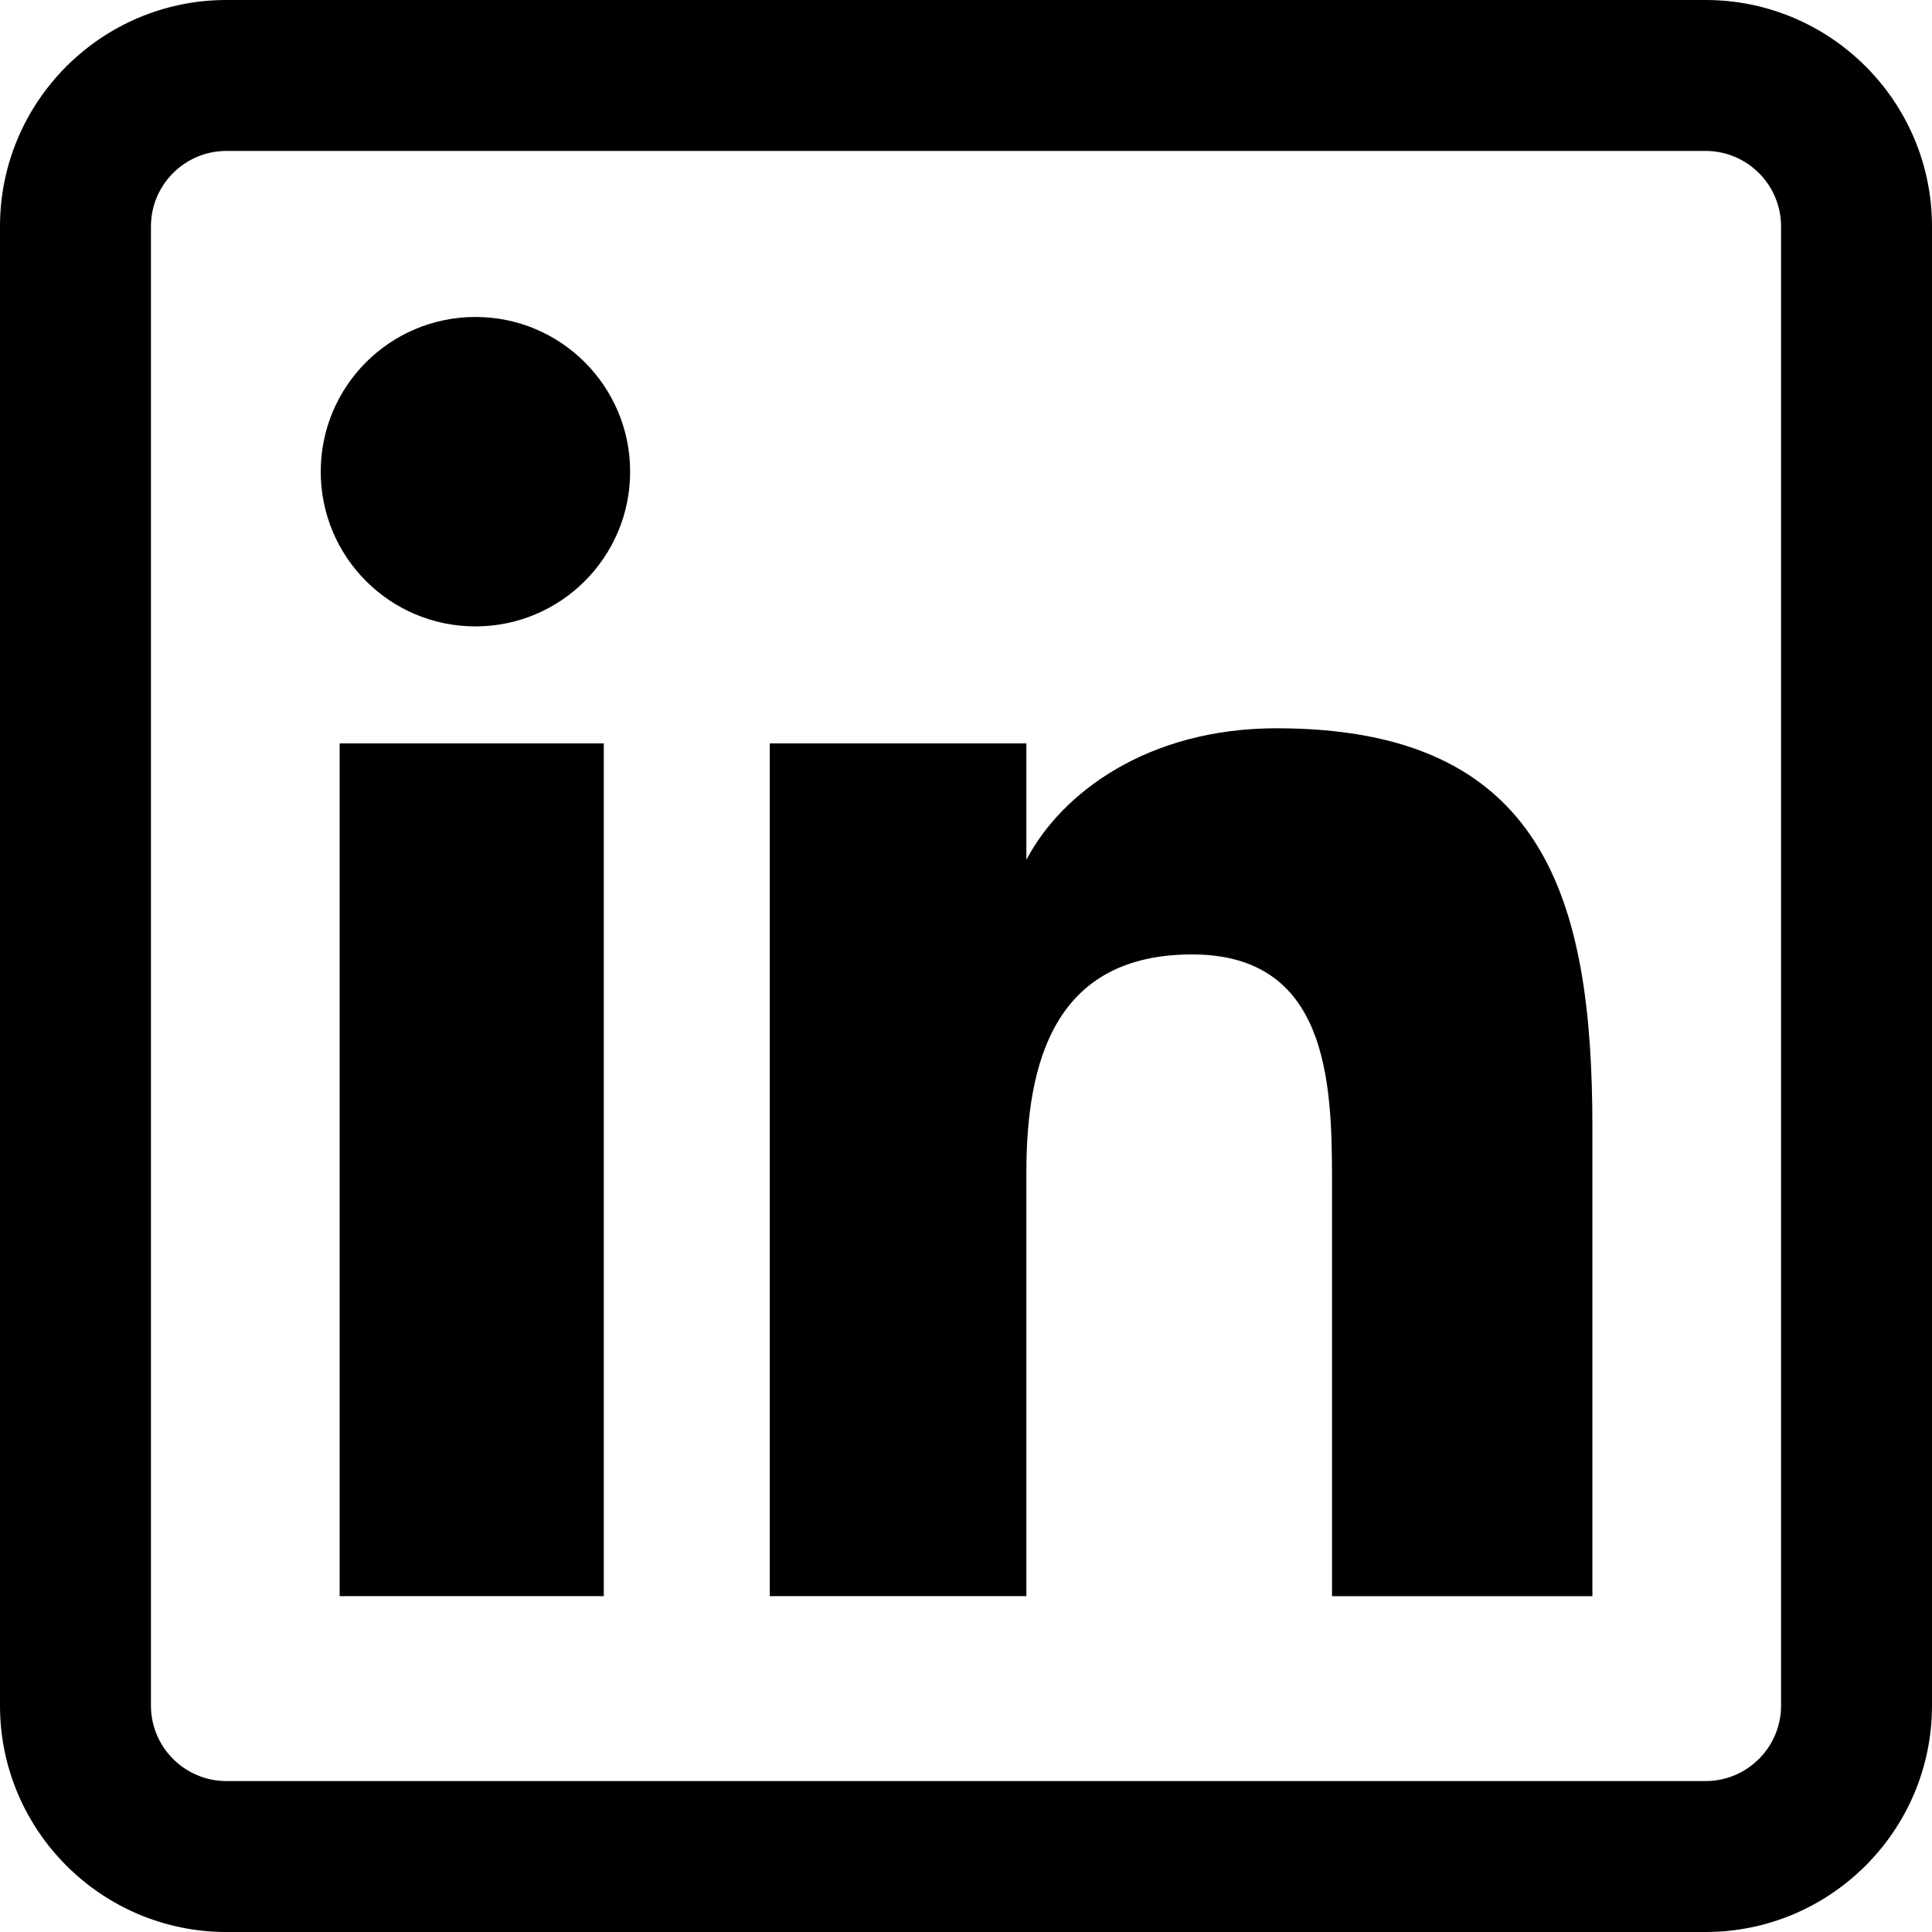
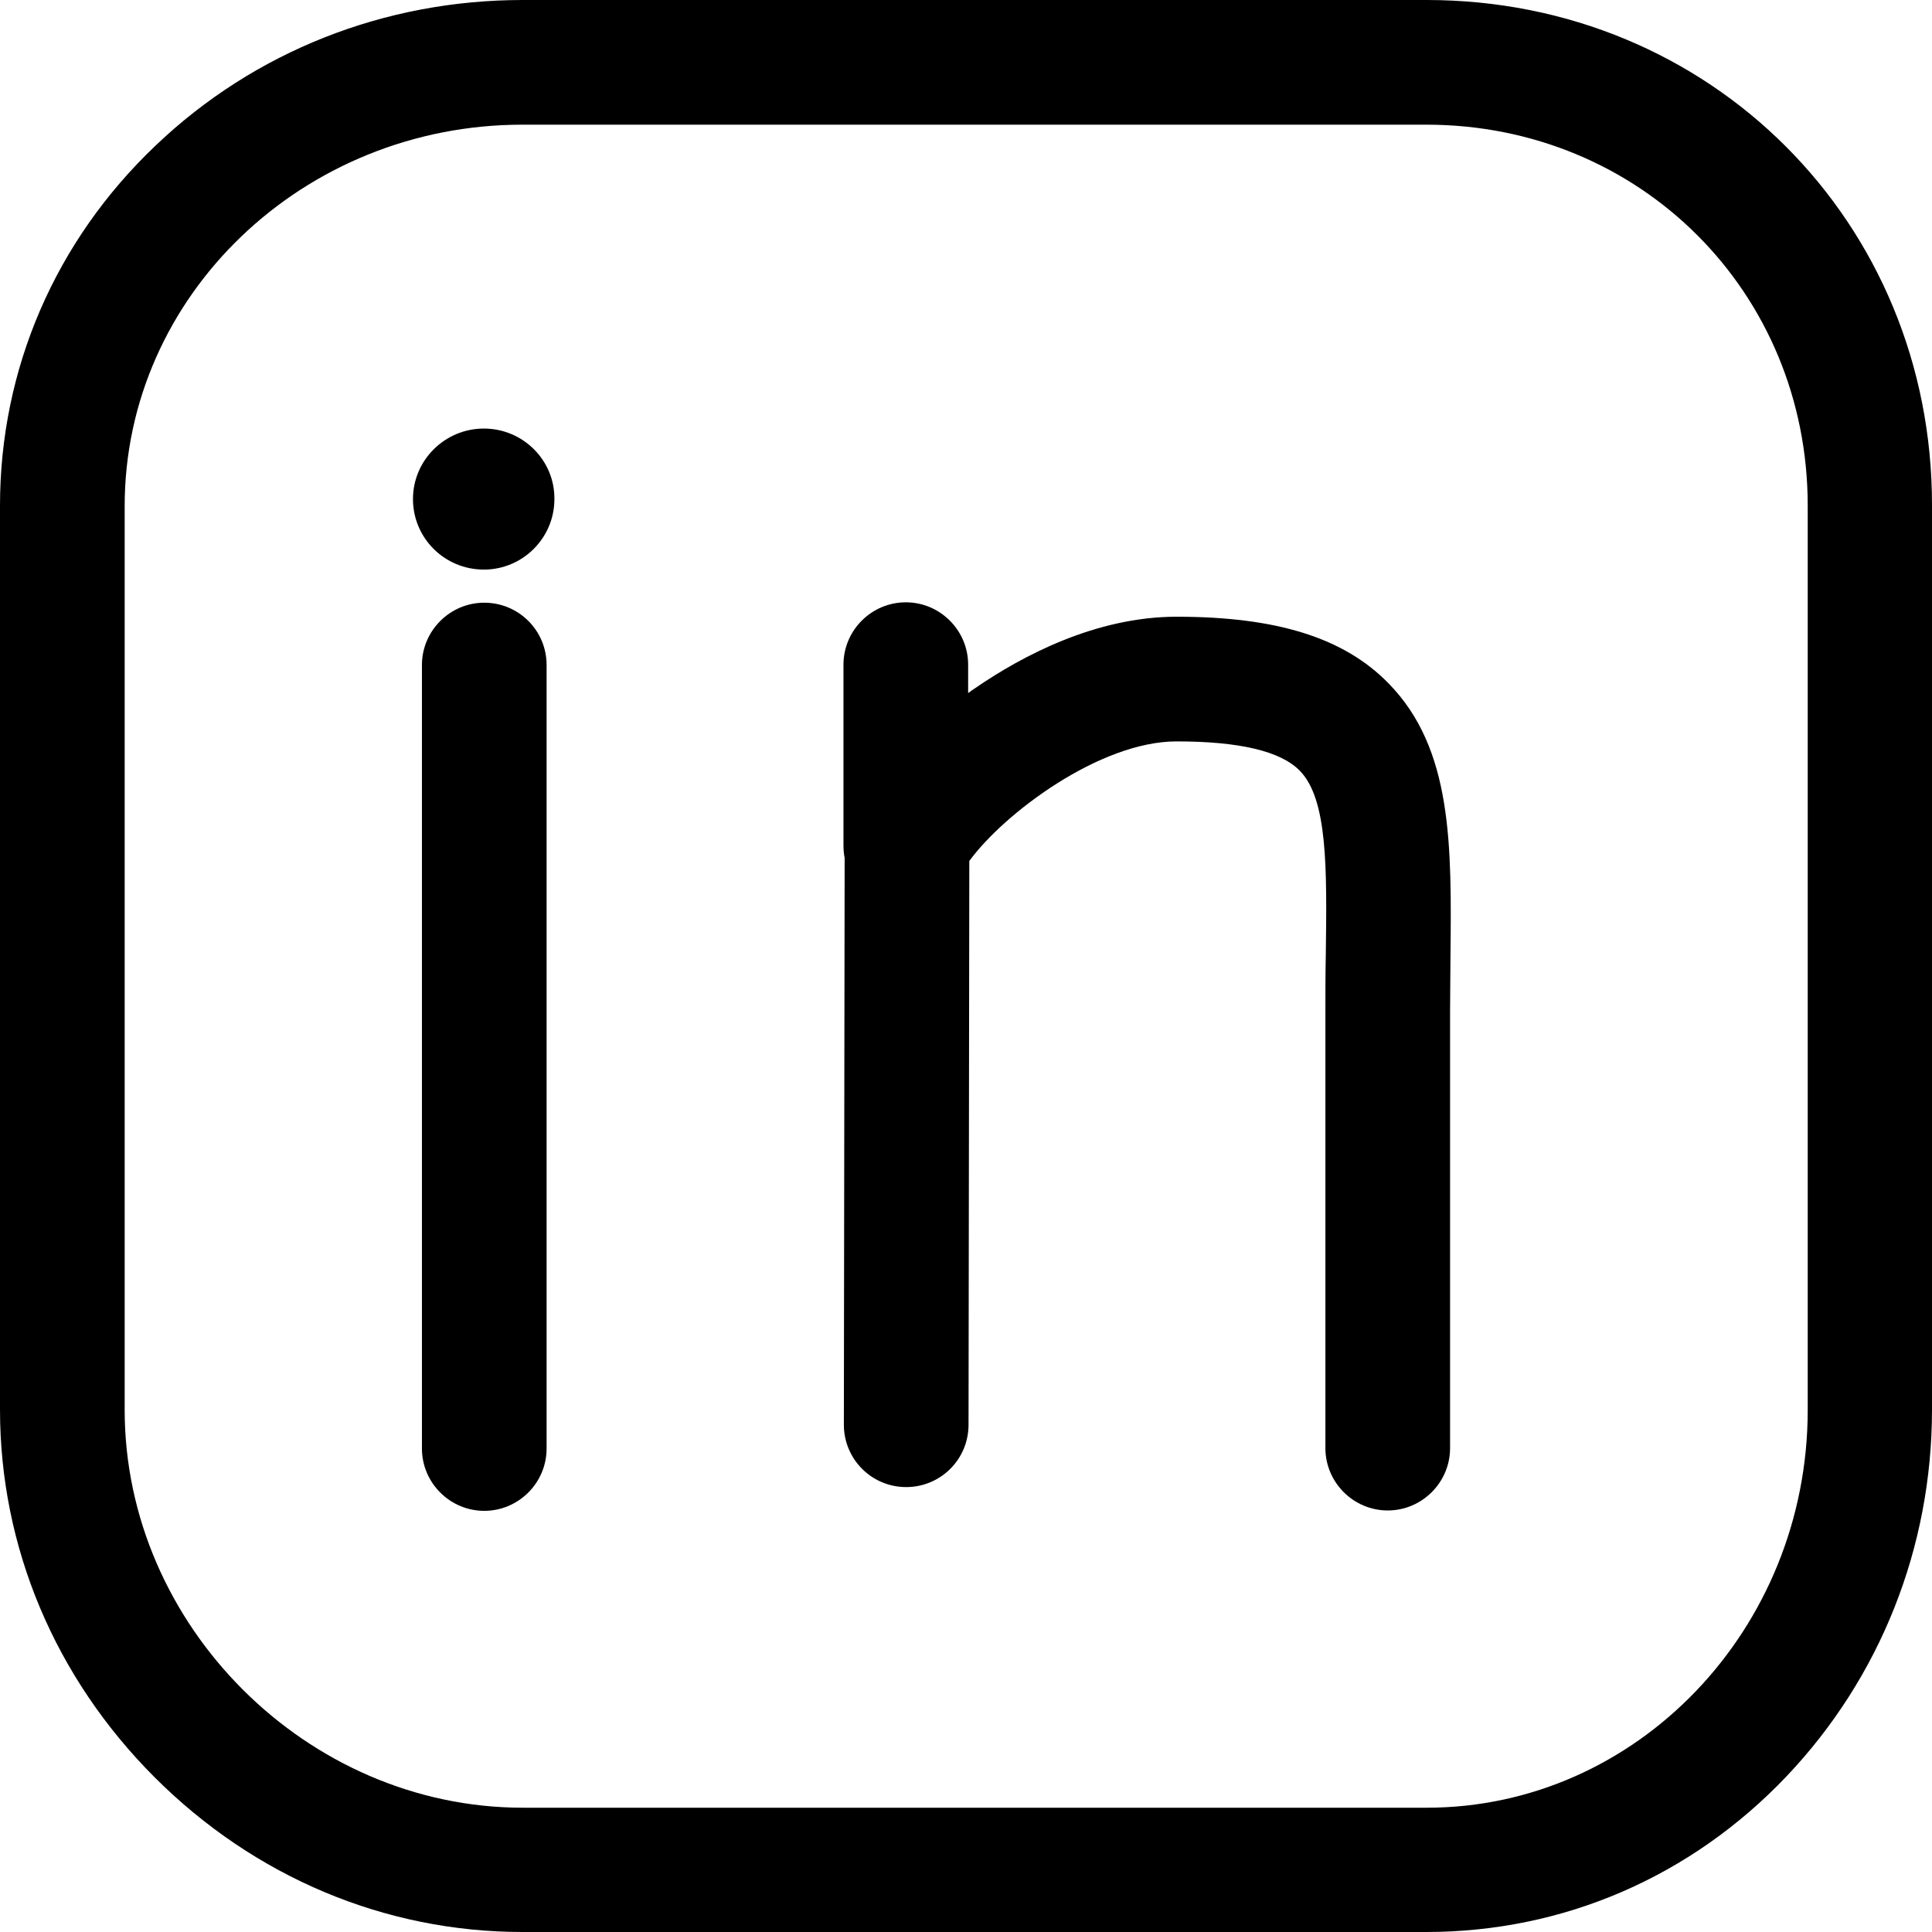
- <svg xmlns="http://www.w3.org/2000/svg" viewBox="0 0 512 512">
-   <path d="m160.008 423h-70v-226h70zm6.984-298.004c0-22.629-18.359-40.996-40.977-40.996-22.703 0-41.016 18.367-41.016 40.996 0 22.637 18.312 41.004 41.016 41.004 22.617 0 40.977-18.367 40.977-41.004zm255.008 173.668c0-60.668-12.816-105.664-83.688-105.664-34.055 0-56.914 17.031-66.246 34.742h-.066v-30.742h-68v226h68v-112.211c0-29.387 7.48-57.855 43.906-57.855 35.93 0 37.094 33.605 37.094 59.723v110.344h69zm90 153.336v-392c0-33.086-26.914-60-60-60h-392c-33.086 0-60 26.914-60 60v392c0 33.086 26.914 60 60 60h392c33.086 0 60-26.914 60-60zm-60-412c11.027 0 20 8.973 20 20v392c0 11.027-8.973 20-20 20h-392c-11.027 0-20-8.973-20-20v-392c0-11.027 8.973-20 20-20zm0 0" />
+ <svg xmlns="http://www.w3.org/2000/svg" version="1.1" id="Layer_1" x="0px" y="0px" viewBox="0 0 495.9 495.9" style="enable-background:new 0 0 495.9 495.9;" xml:space="preserve">
+   <g>
+     <g>
+       <path d="M356.4,175.4c-11.4-11.7-28.7-17.1-54.4-17.1c-20.7,0-39.6,10-51.8,18.4c-0.6,0.4-1.2,0.8-1.7,1.2v-7.3    c0-8.8-7.2-16-16-16s-16,7.2-16,16V217c0,1.1,0.1,2.2,0.3,3.2l-0.2,145.5c0,8.8,7.1,16,16,16c8.8,0,16-7.1,16-16l0.2-144.7    c8.8-12.1,33.4-30.7,53.2-30.7c16.1,0,26.7,2.5,31.6,7.5c7.2,7.3,7,25,6.7,47.5c-0.1,4.5-0.1,9.2-0.1,14.1v112.3    c0,8.8,7.2,16,16,16s16-7.2,16-16V259.5c0-4.7,0.1-9.3,0.1-13.7C372.6,217,372.9,192.2,356.4,175.4z" />
+     </g>
+   </g>
+   <g>
+     <g>
+       <path d="M124.3,154.7c-8.8,0-16,7.2-16,16v201.1c0,8.8,7.2,16,16,16c8.8,0,16-7.2,16-16V170.7    C140.3,161.8,133.1,154.7,124.3,154.7z" />
+     </g>
+   </g>
+   <g>
+     <g>
+       <path d="M366.2,0h-232C98.7,0,65.3,13.2,40,37.3C14.2,61.8,0,94.7,0,129.8v232c0,35.3,14.1,68.8,39.7,94.4    c25.6,25.6,59.1,39.7,94.4,39.7h232c35.2,0,68-14.2,92.5-40c24-25.3,37.3-58.7,37.3-94.1v-232C496,57,439,0,366.2,0z M464,361.9    c0,56.3-43.9,102.1-97.8,102.1h-232C78.8,464,32,417.2,32,361.9v-232C32,75.9,77.8,32,134.1,32h232C421,32,464,75,464,129.8V361.9    z" />
+     </g>
+   </g>
+   <g>
+     <g>
+       <path d="M124.2,110c-10,0-18.2,8.1-18.2,18.1s8.1,18.1,18.2,18.1c9.9,0,18-8,18.1-17.9c0-0.1,0-0.1,0-0.2    C142.4,118.1,134.2,110,124.2,110z" />
+     </g>
+   </g>
+   <g>
+ </g>
+   <g>
+ </g>
+   <g>
+ </g>
+   <g>
+ </g>
+   <g>
+ </g>
+   <g>
+ </g>
+   <g>
+ </g>
+   <g>
+ </g>
+   <g>
+ </g>
+   <g>
+ </g>
+   <g>
+ </g>
+   <g>
+ </g>
+   <g>
+ </g>
+   <g>
+ </g>
+   <g>
+ </g>
</svg>
